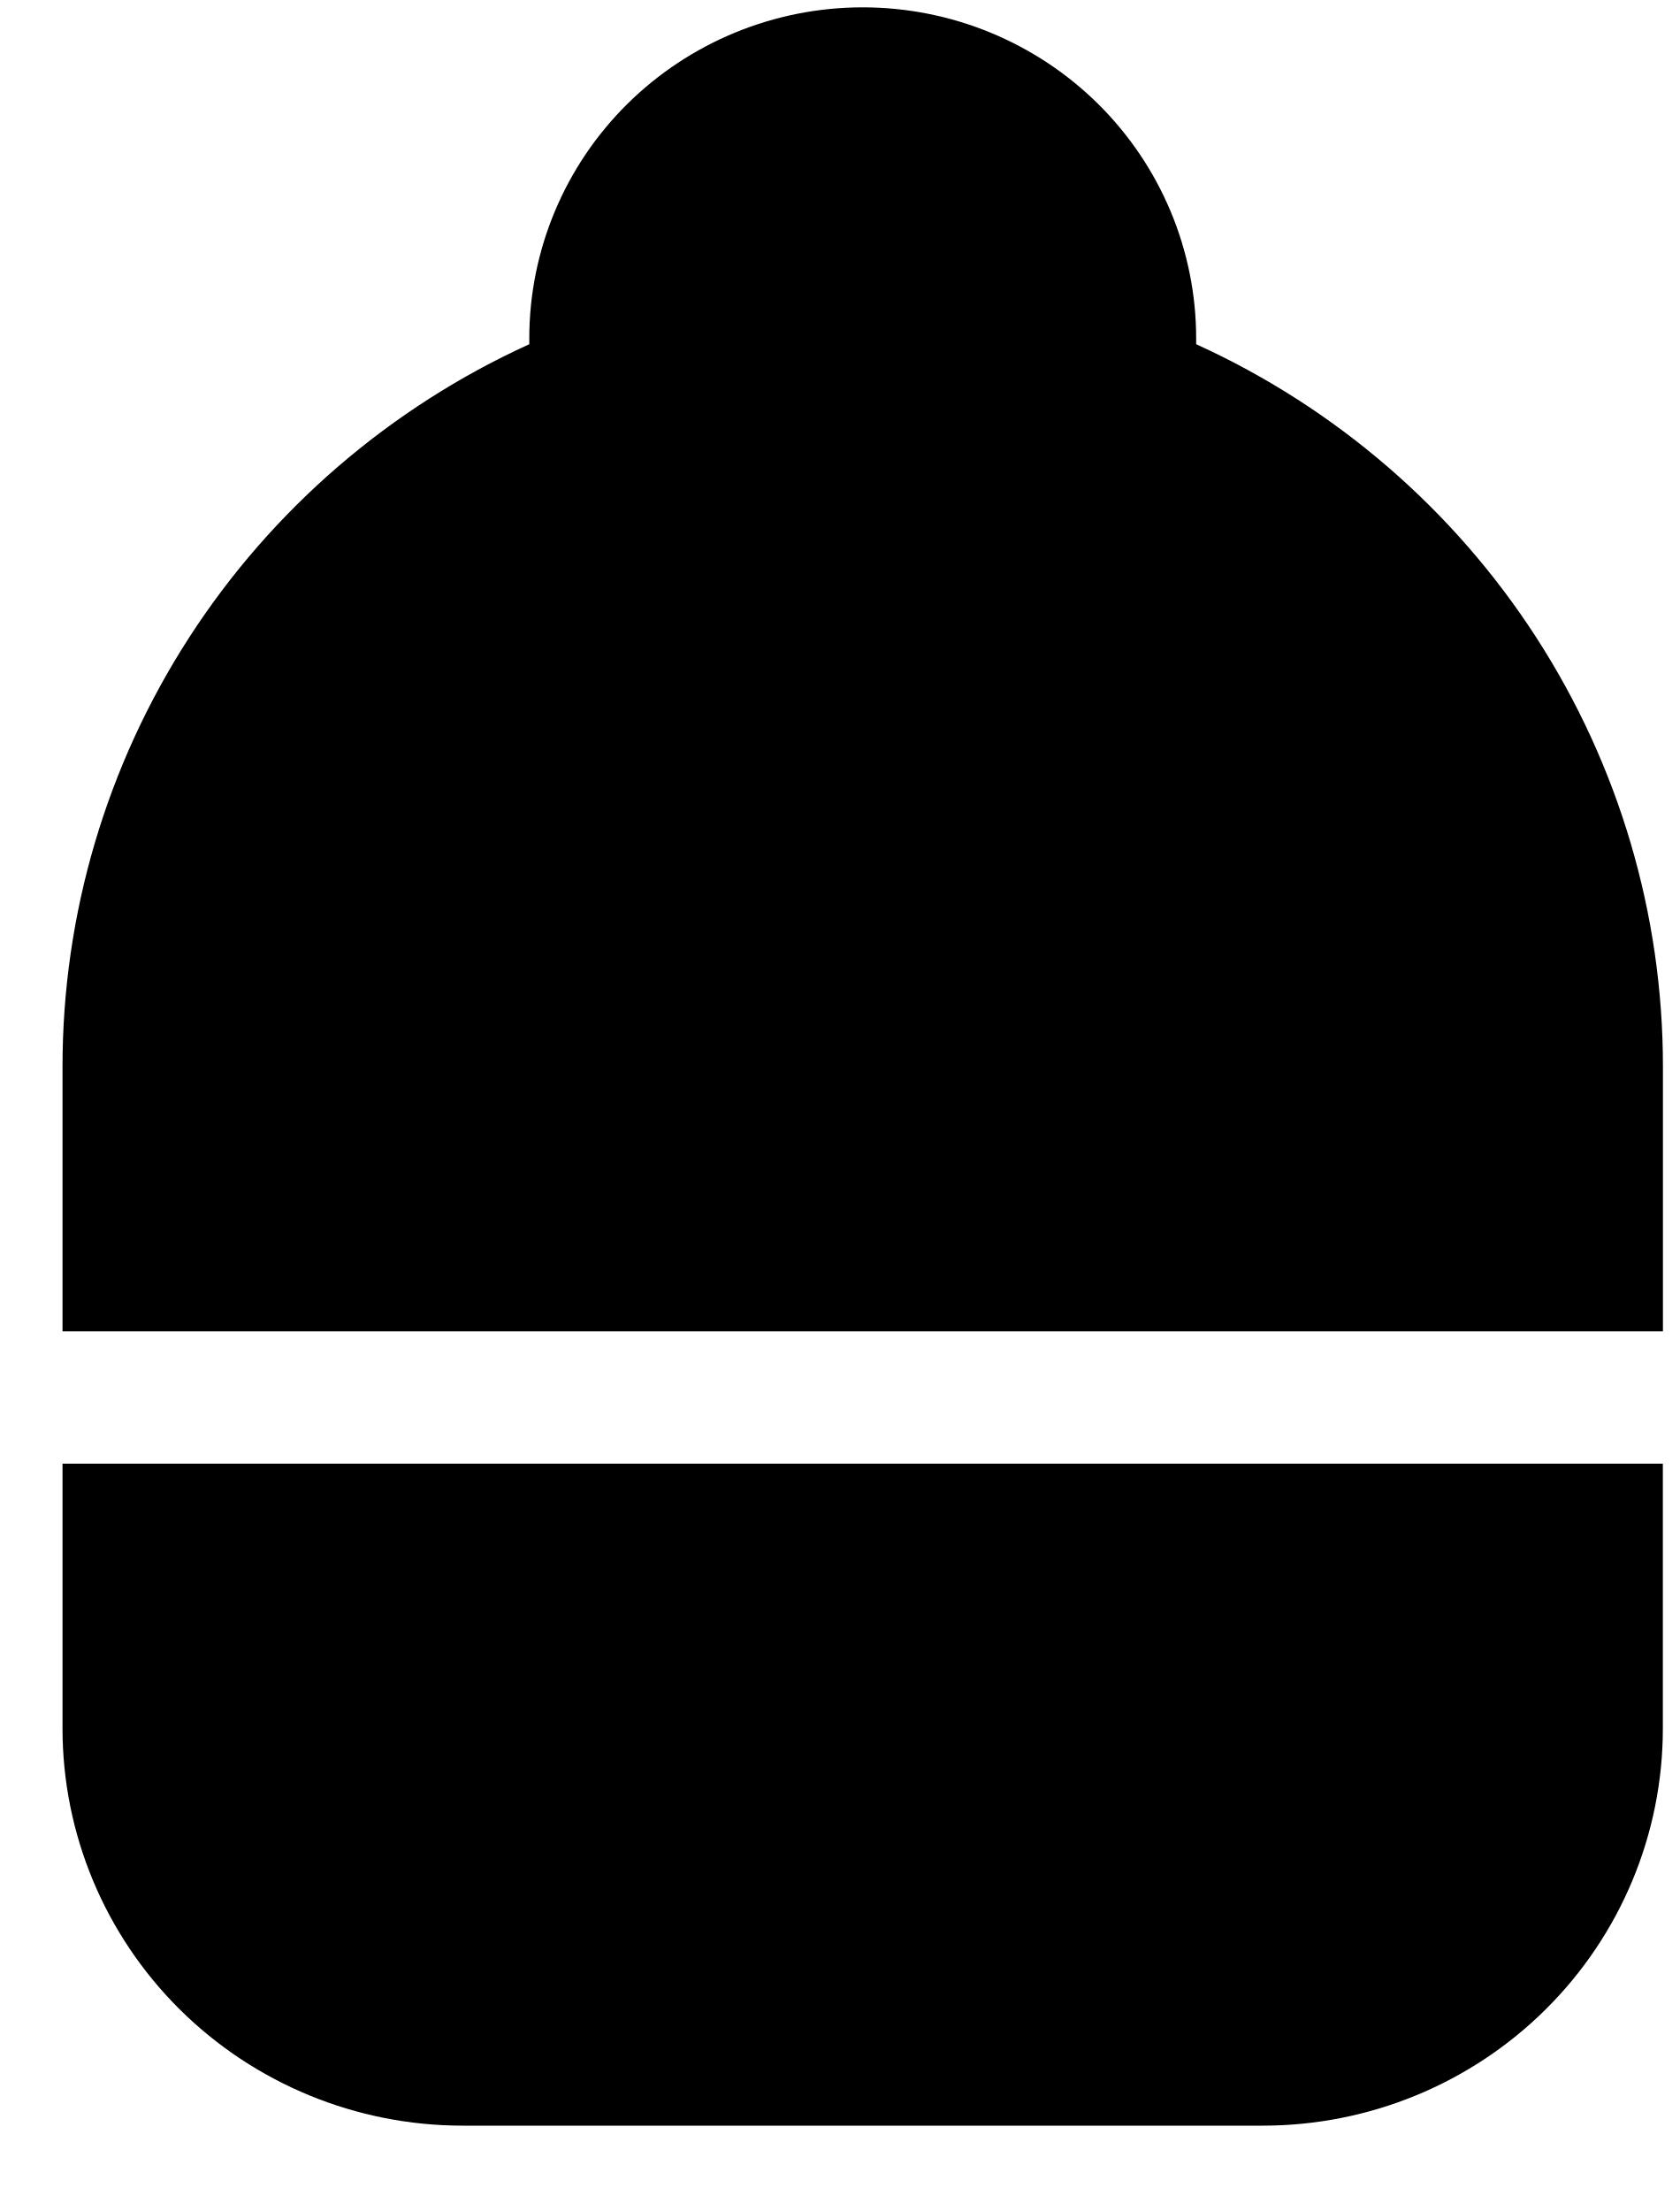
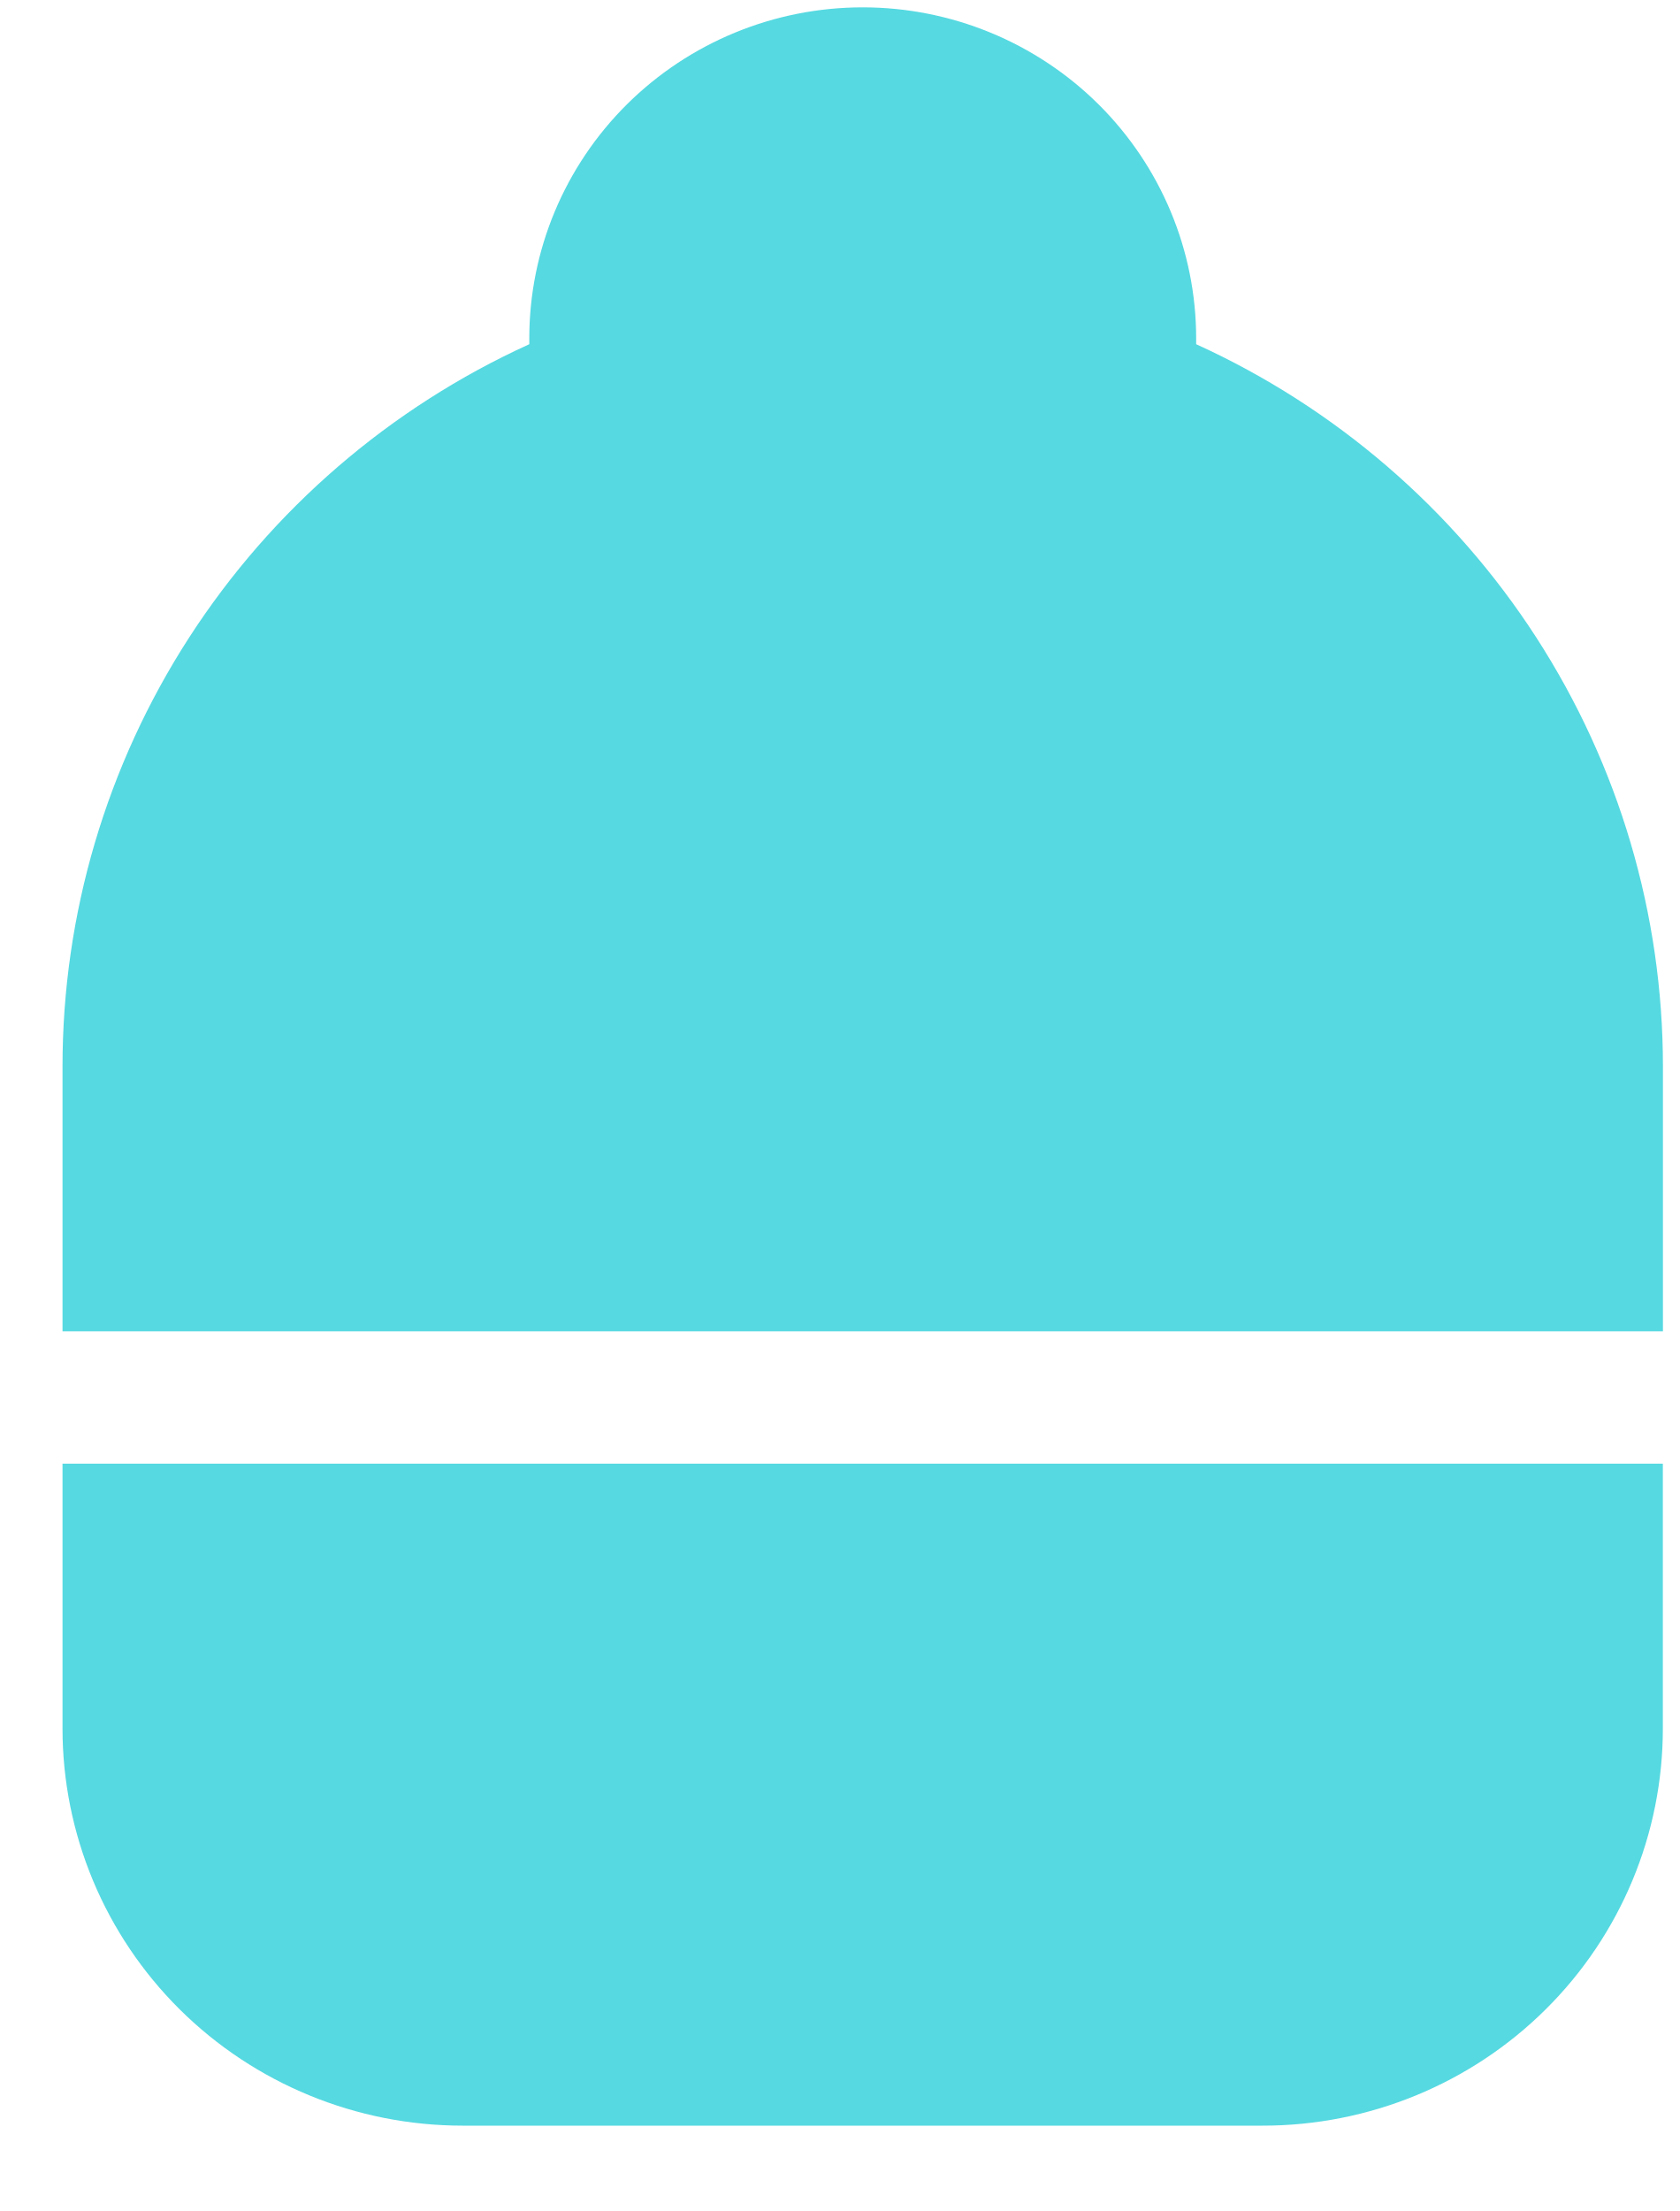
<svg xmlns="http://www.w3.org/2000/svg" width="19" height="25" viewBox="0 0 19 25" fill="none">
-   <path d="M0.707 16.55V19.544C0.707 20.735 1.184 21.878 2.032 22.72C2.881 23.562 4.032 24.035 5.232 24.035H14.282C15.482 24.035 16.633 23.562 17.481 22.72C18.33 21.878 18.806 20.735 18.806 19.544V16.55H0.707Z" fill="currentColor" />
-   <path fillRule="evenodd" clipRule="evenodd" d="M9.757 0.083C8.757 0.083 7.798 0.478 7.091 1.179C6.384 1.881 5.986 2.833 5.986 3.826V3.892C4.411 4.609 3.076 5.759 2.14 7.207C1.204 8.655 0.707 10.339 0.707 12.059V15.053H18.807V12.059C18.807 10.339 18.31 8.655 17.374 7.207C16.438 5.759 15.103 4.609 13.528 3.892V3.826C13.528 2.833 13.13 1.881 12.423 1.179C11.716 0.478 10.757 0.083 9.757 0.083ZM9.757 3.077C10.52 3.077 11.261 3.172 11.968 3.347C11.859 2.845 11.58 2.396 11.178 2.074C10.775 1.752 10.274 1.577 9.757 1.577C9.24 1.577 8.739 1.752 8.337 2.074C7.934 2.396 7.655 2.845 7.546 3.347C8.255 3.172 8.994 3.077 9.757 3.077ZM7.789 7.387C6.343 7.387 5.171 8.56 5.171 10.005C5.171 11.451 6.343 12.624 7.789 12.624H11.887C13.333 12.624 14.505 11.451 14.505 10.005C14.505 8.56 13.333 7.387 11.887 7.387H7.789Z" fill="currentColor" />
-   <rect x="6.389" y="8.595" width="6.899" height="2.819" rx="1.41" fill="currentColor" />
+   <path d="M0.707 16.55V19.544C0.707 20.735 1.184 21.878 2.032 22.72C2.881 23.562 4.032 24.035 5.232 24.035H14.282C15.482 24.035 16.633 23.562 17.481 22.72C18.33 21.878 18.806 20.735 18.806 19.544V16.55H0.707Z" fill="#56d9e1" />
+   <path fillRule="evenodd" clipRule="evenodd" d="M9.757 0.083C8.757 0.083 7.798 0.478 7.091 1.179C6.384 1.881 5.986 2.833 5.986 3.826V3.892C4.411 4.609 3.076 5.759 2.14 7.207C1.204 8.655 0.707 10.339 0.707 12.059V15.053H18.807V12.059C18.807 10.339 18.31 8.655 17.374 7.207C16.438 5.759 15.103 4.609 13.528 3.892V3.826C13.528 2.833 13.13 1.881 12.423 1.179C11.716 0.478 10.757 0.083 9.757 0.083ZM9.757 3.077C10.52 3.077 11.261 3.172 11.968 3.347C11.859 2.845 11.58 2.396 11.178 2.074C10.775 1.752 10.274 1.577 9.757 1.577C9.24 1.577 8.739 1.752 8.337 2.074C7.934 2.396 7.655 2.845 7.546 3.347C8.255 3.172 8.994 3.077 9.757 3.077ZM7.789 7.387C6.343 7.387 5.171 8.56 5.171 10.005C5.171 11.451 6.343 12.624 7.789 12.624H11.887C13.333 12.624 14.505 11.451 14.505 10.005C14.505 8.56 13.333 7.387 11.887 7.387H7.789Z" fill="#56d9e1" />
+   <rect x="6.389" y="8.595" width="6.899" height="2.819" rx="1.41" fill="#56d9e1" />
</svg>
